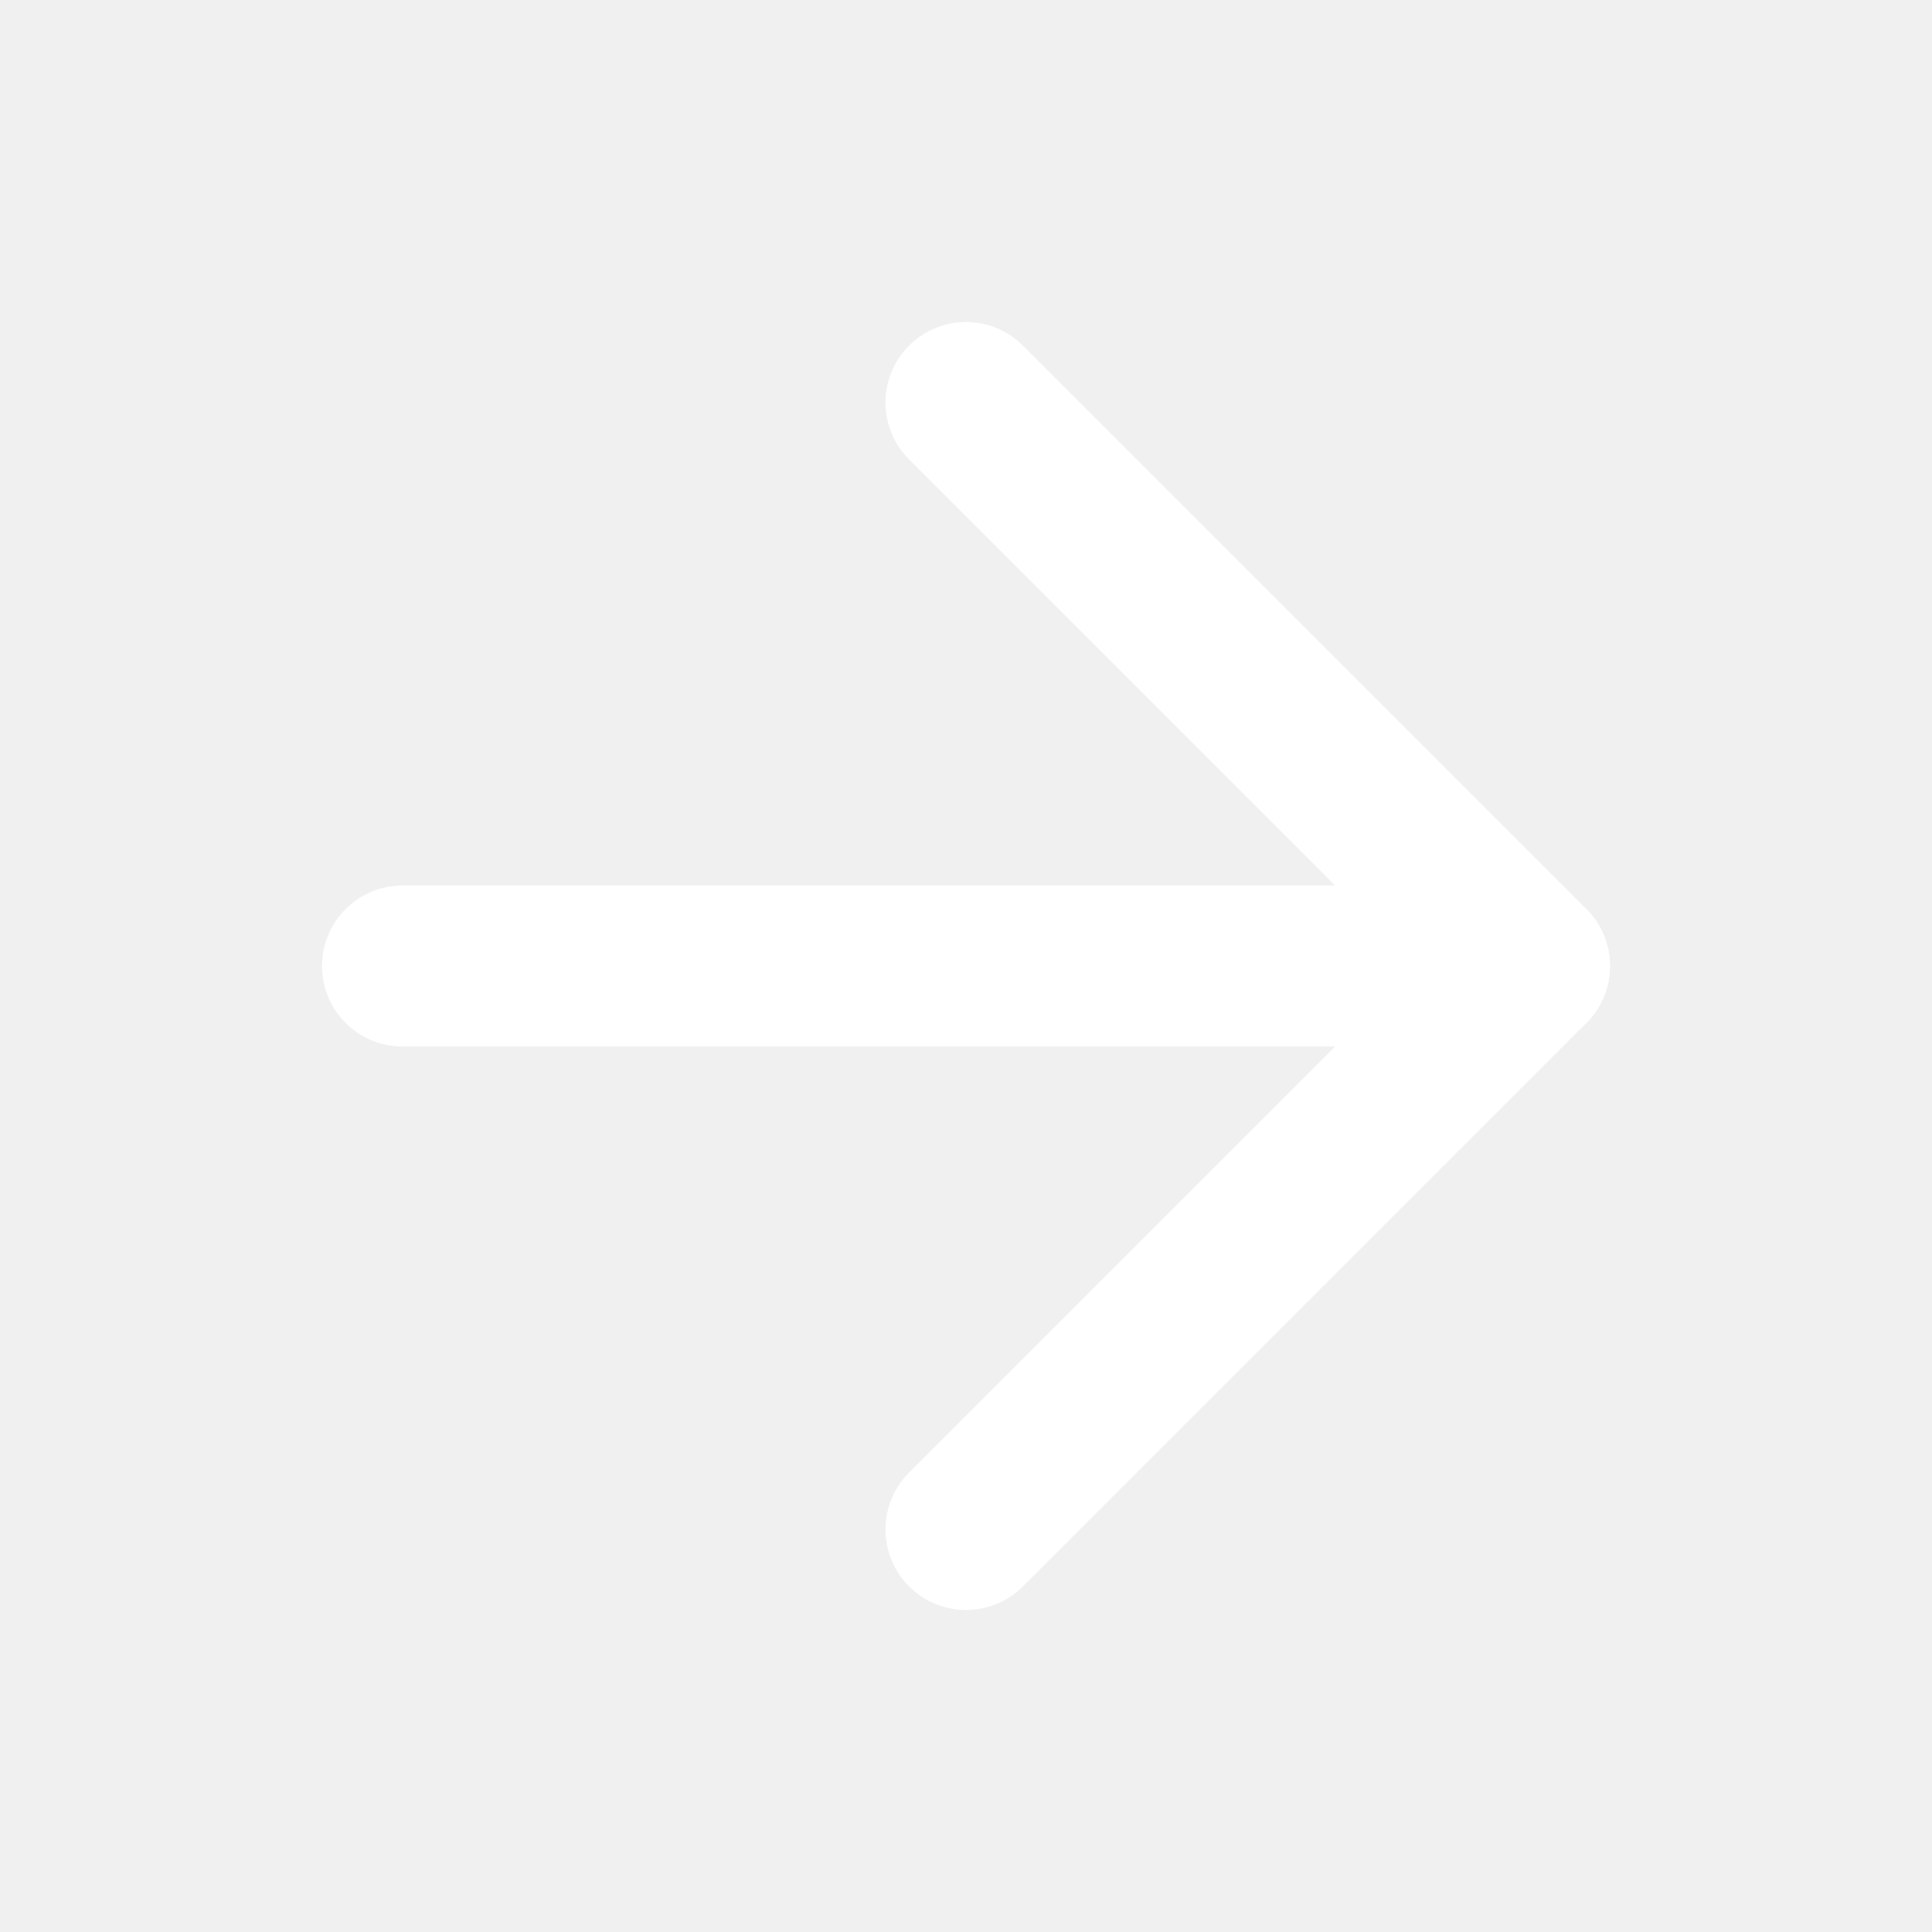
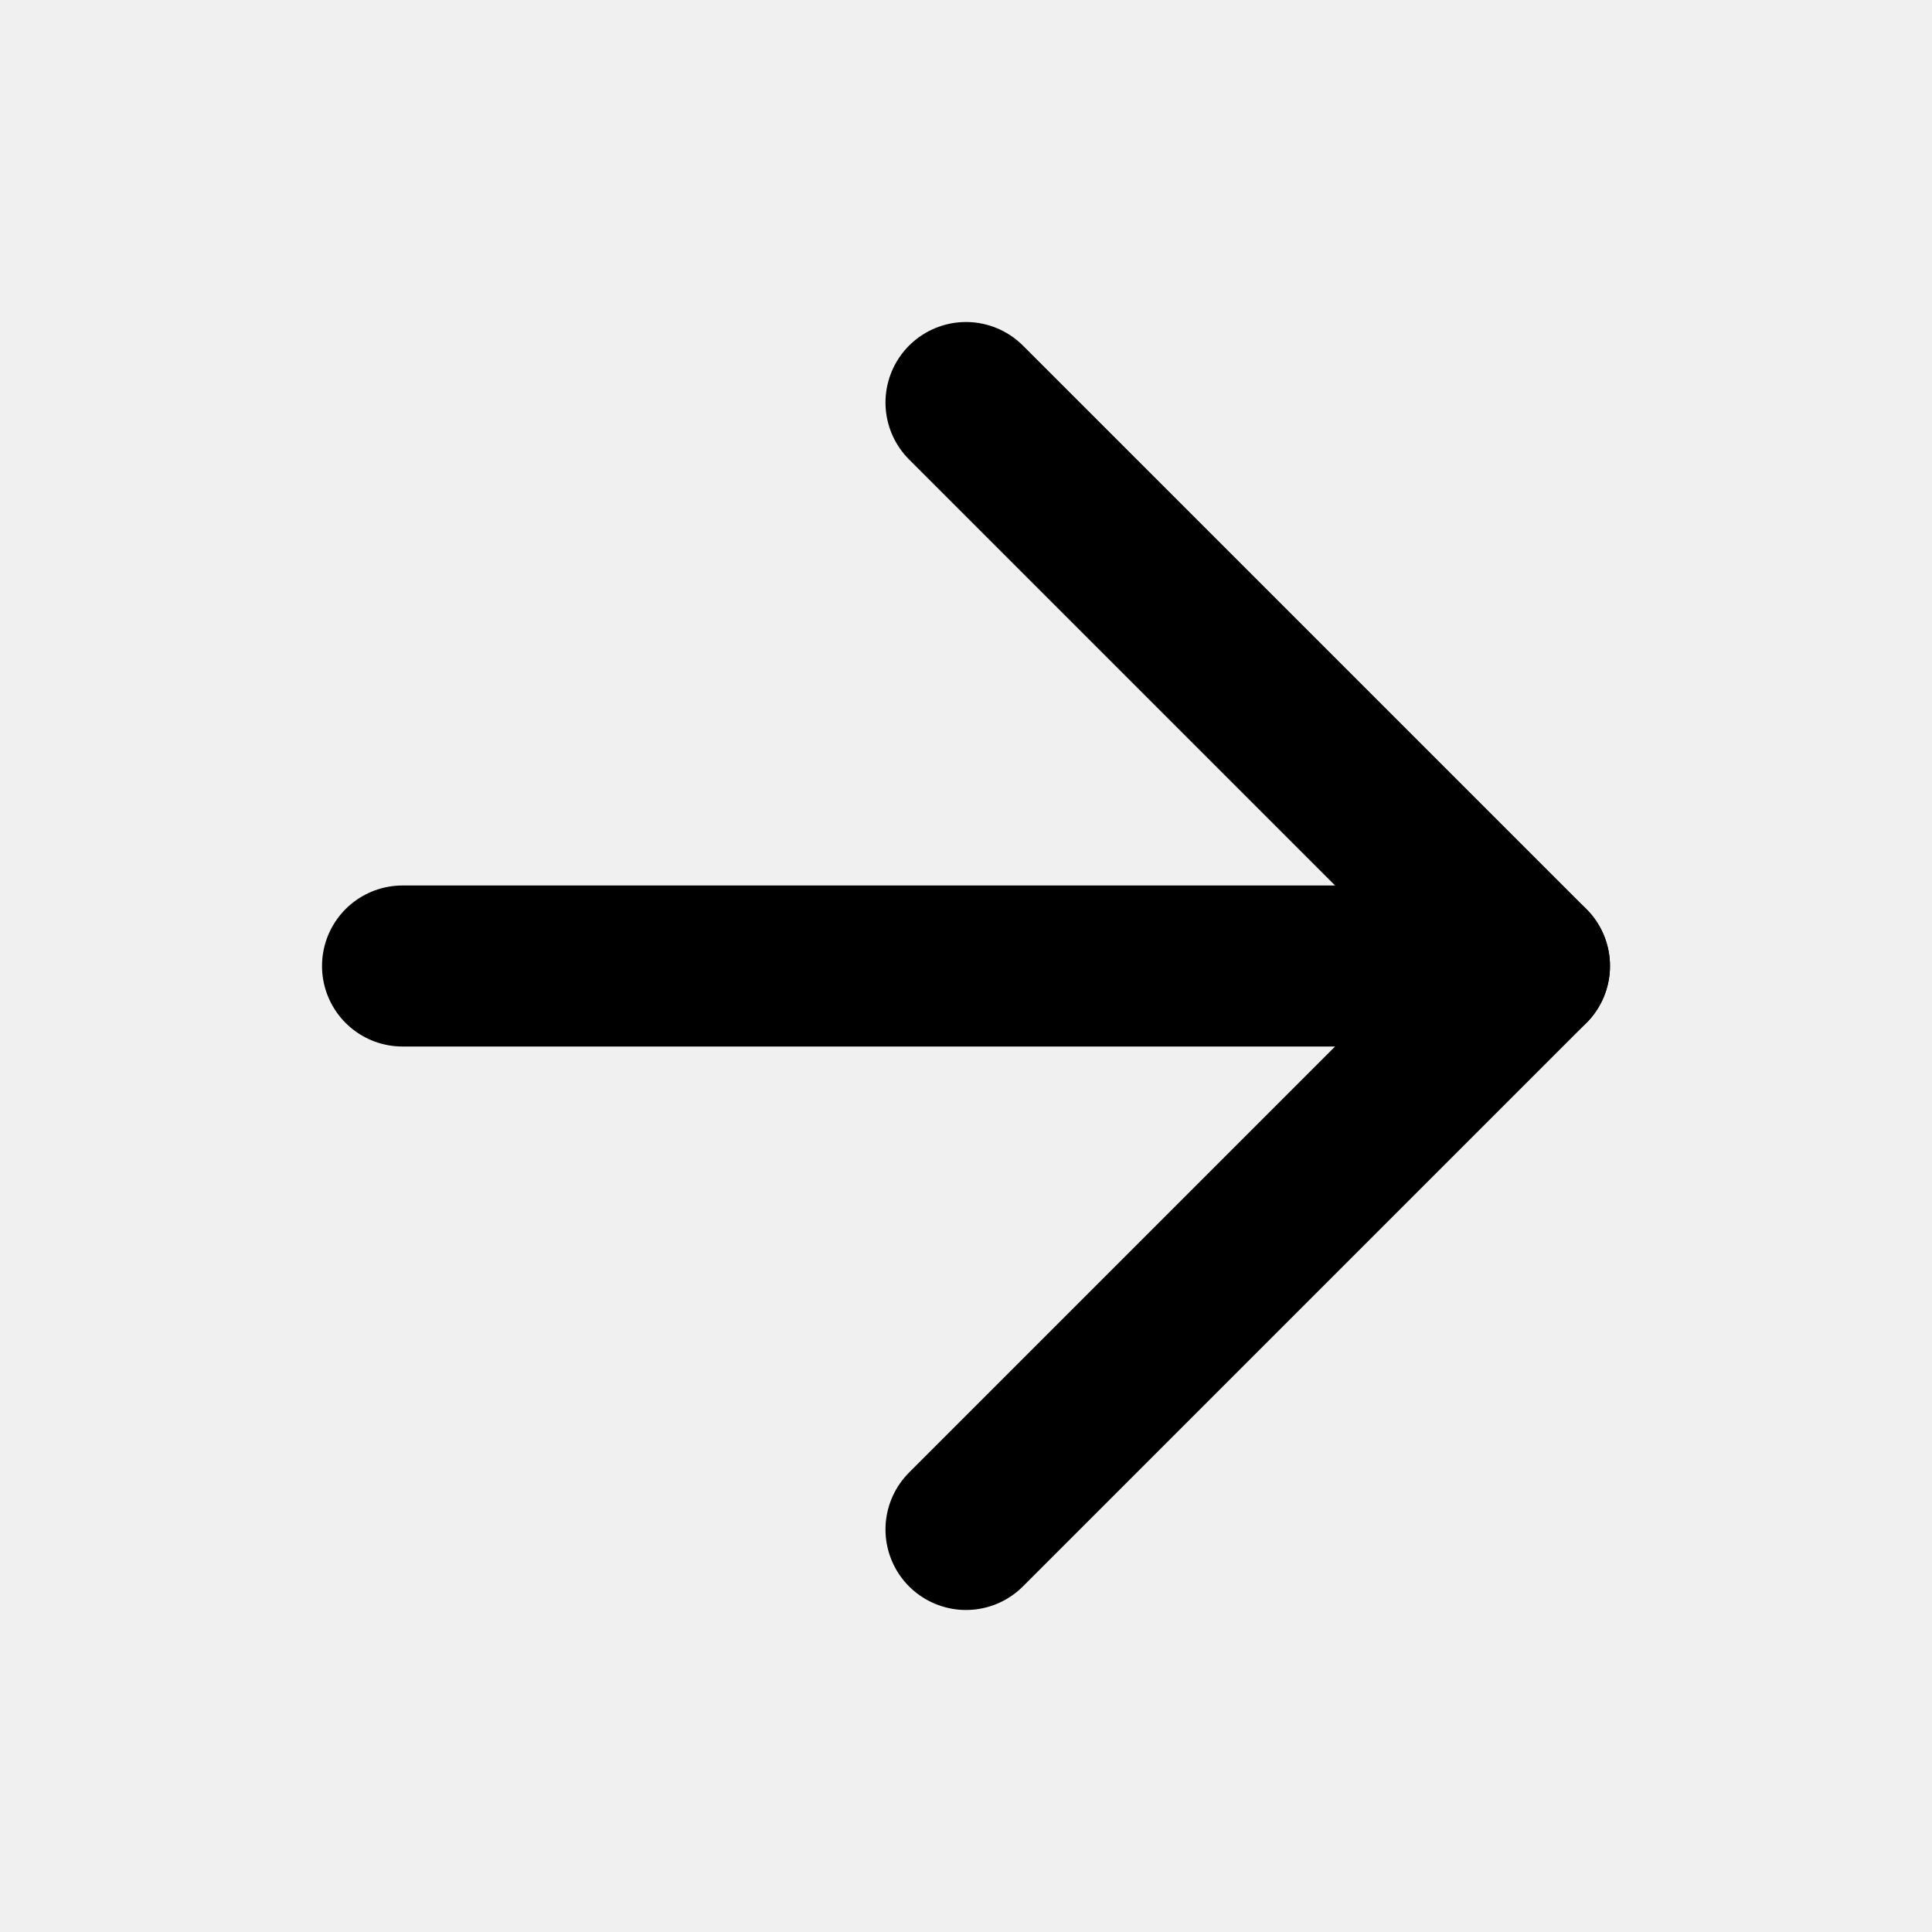
<svg xmlns="http://www.w3.org/2000/svg" width="20" height="20" viewBox="0 0 20 20" fill="none">
-   <path d="M4.167 10H15.833" stroke="white" stroke-width="1.667" stroke-linecap="round" stroke-linejoin="round" />
-   <path d="M10 4.167L15.833 10L10 15.833" stroke="white" stroke-width="1.667" stroke-linecap="round" stroke-linejoin="round" />
+   <path d="M4.167 10H15.833" stroke="currentColor" stroke-width="1.667" stroke-linecap="round" stroke-linejoin="round" />
+   <path d="M10 4.167L15.833 10L10 15.833" stroke="currentColor" stroke-width="1.667" stroke-linecap="round" stroke-linejoin="round" />
</svg>
